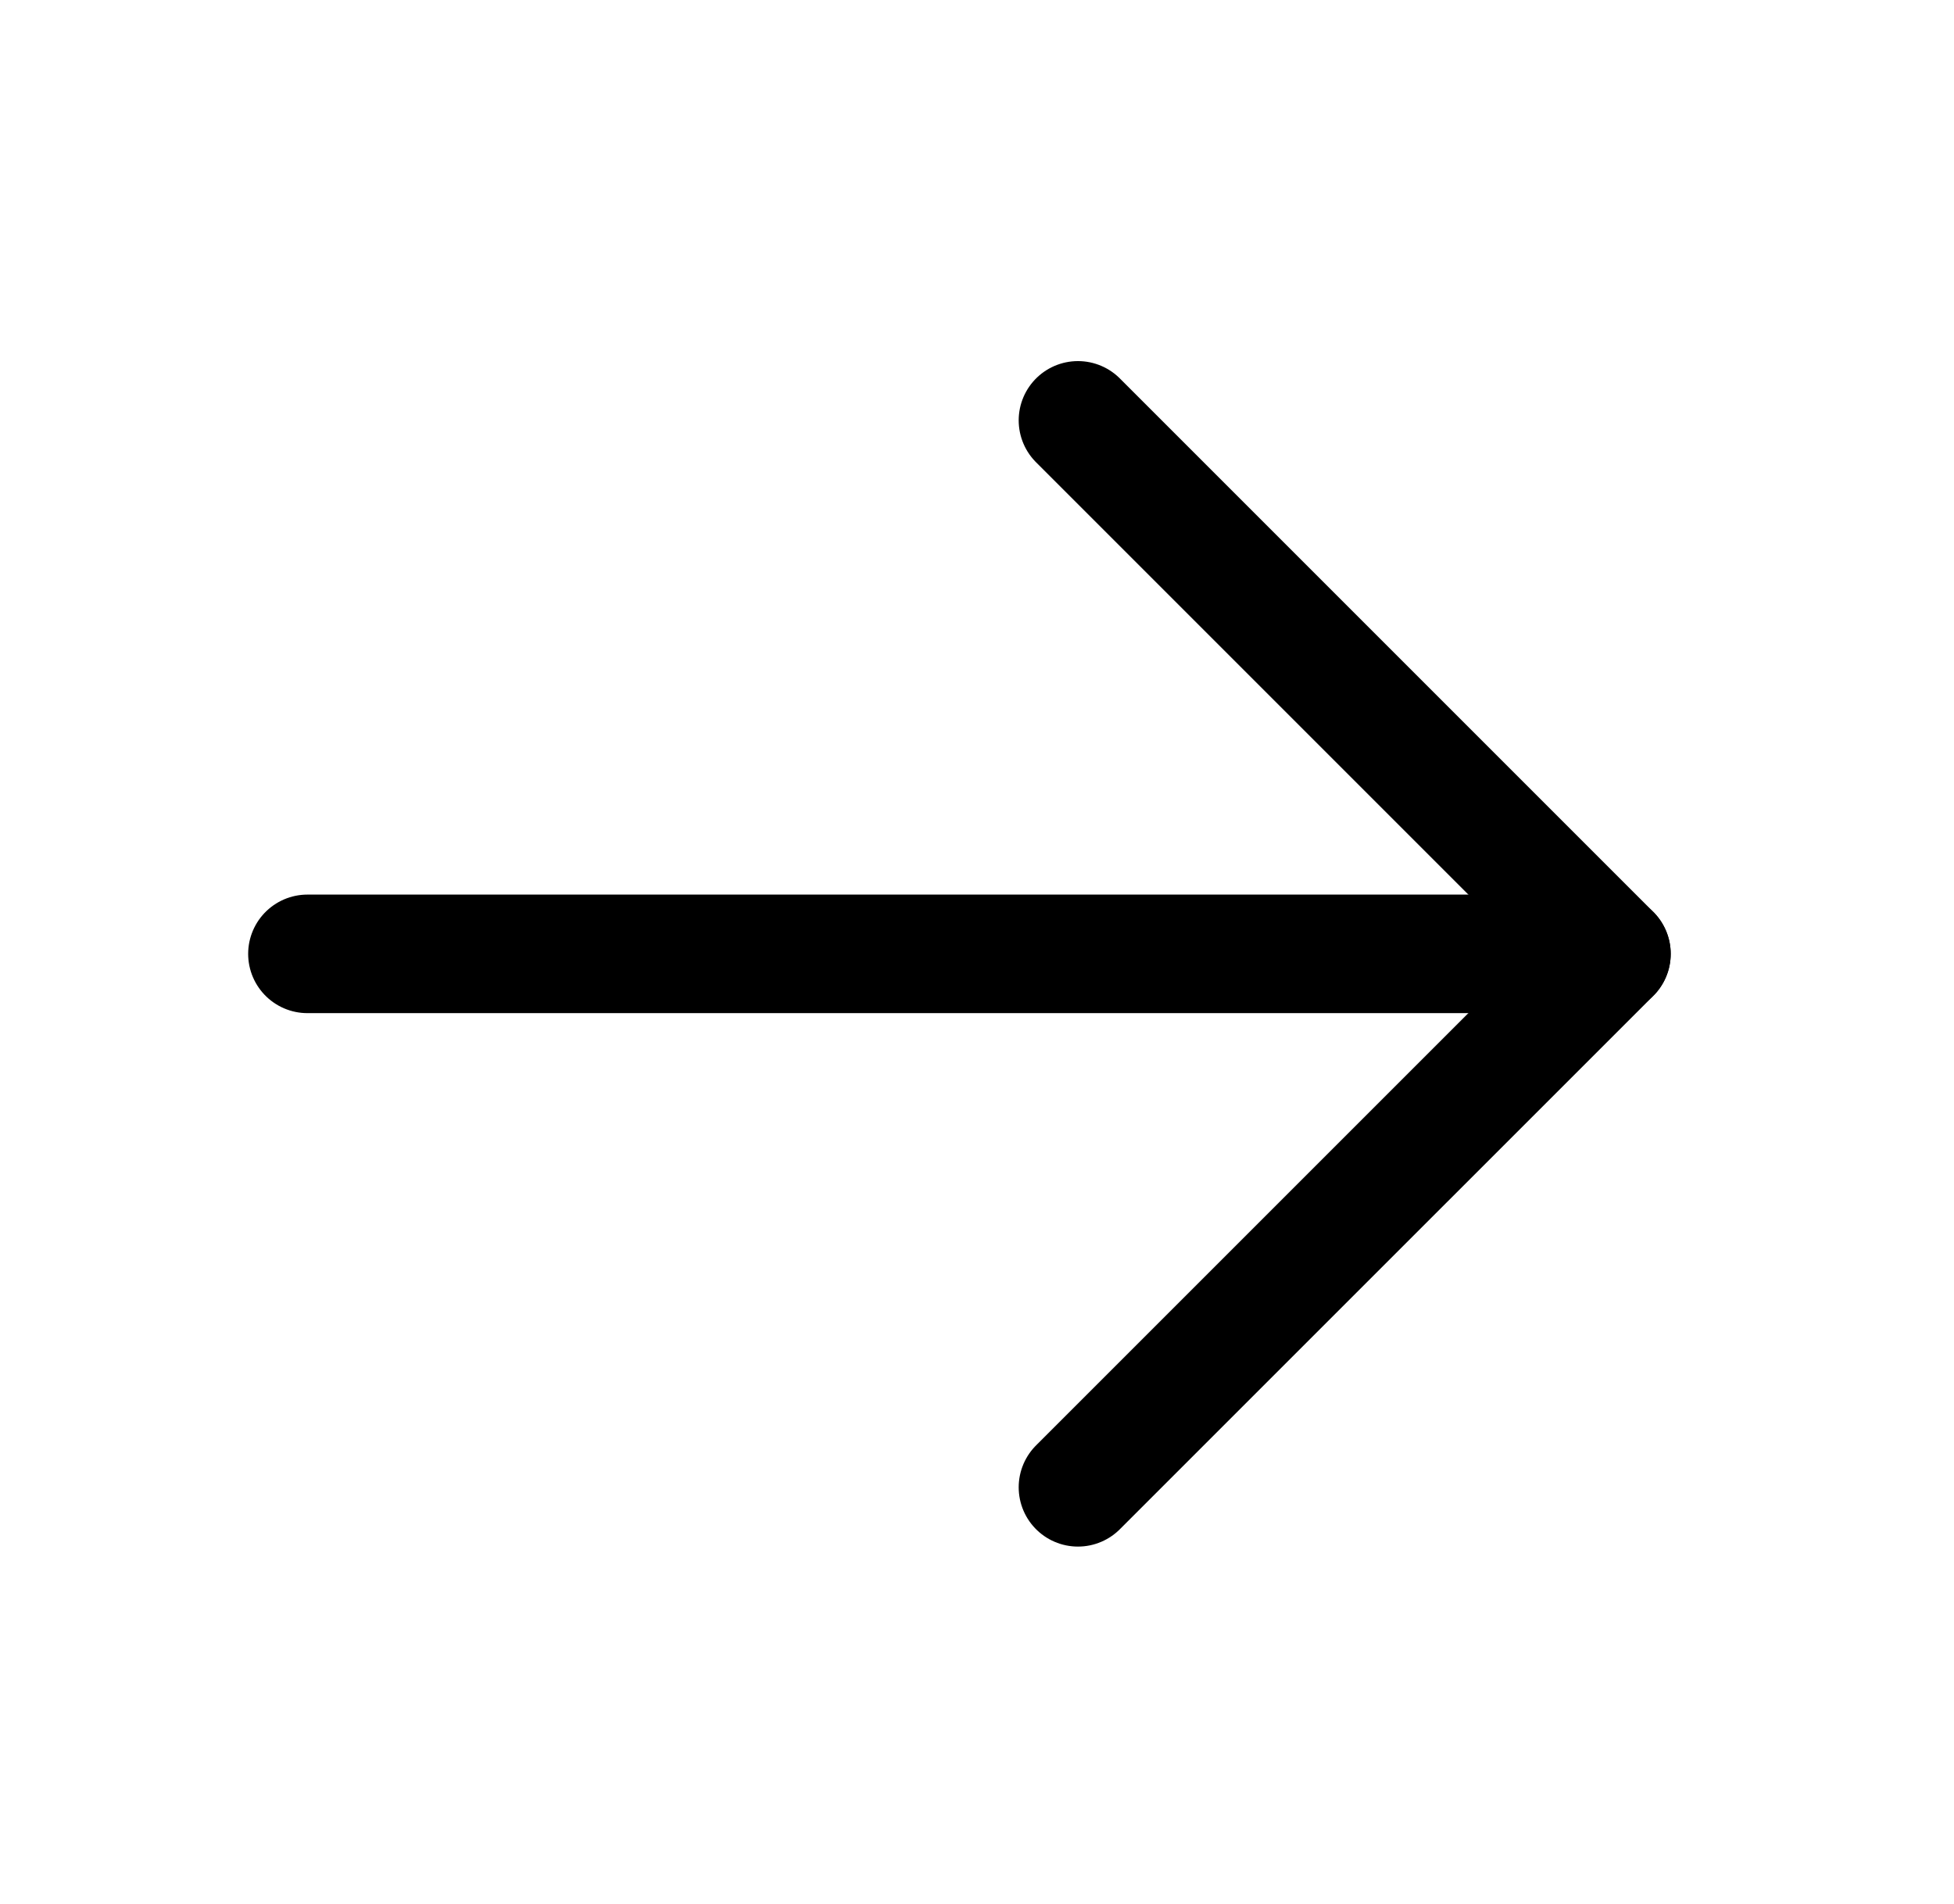
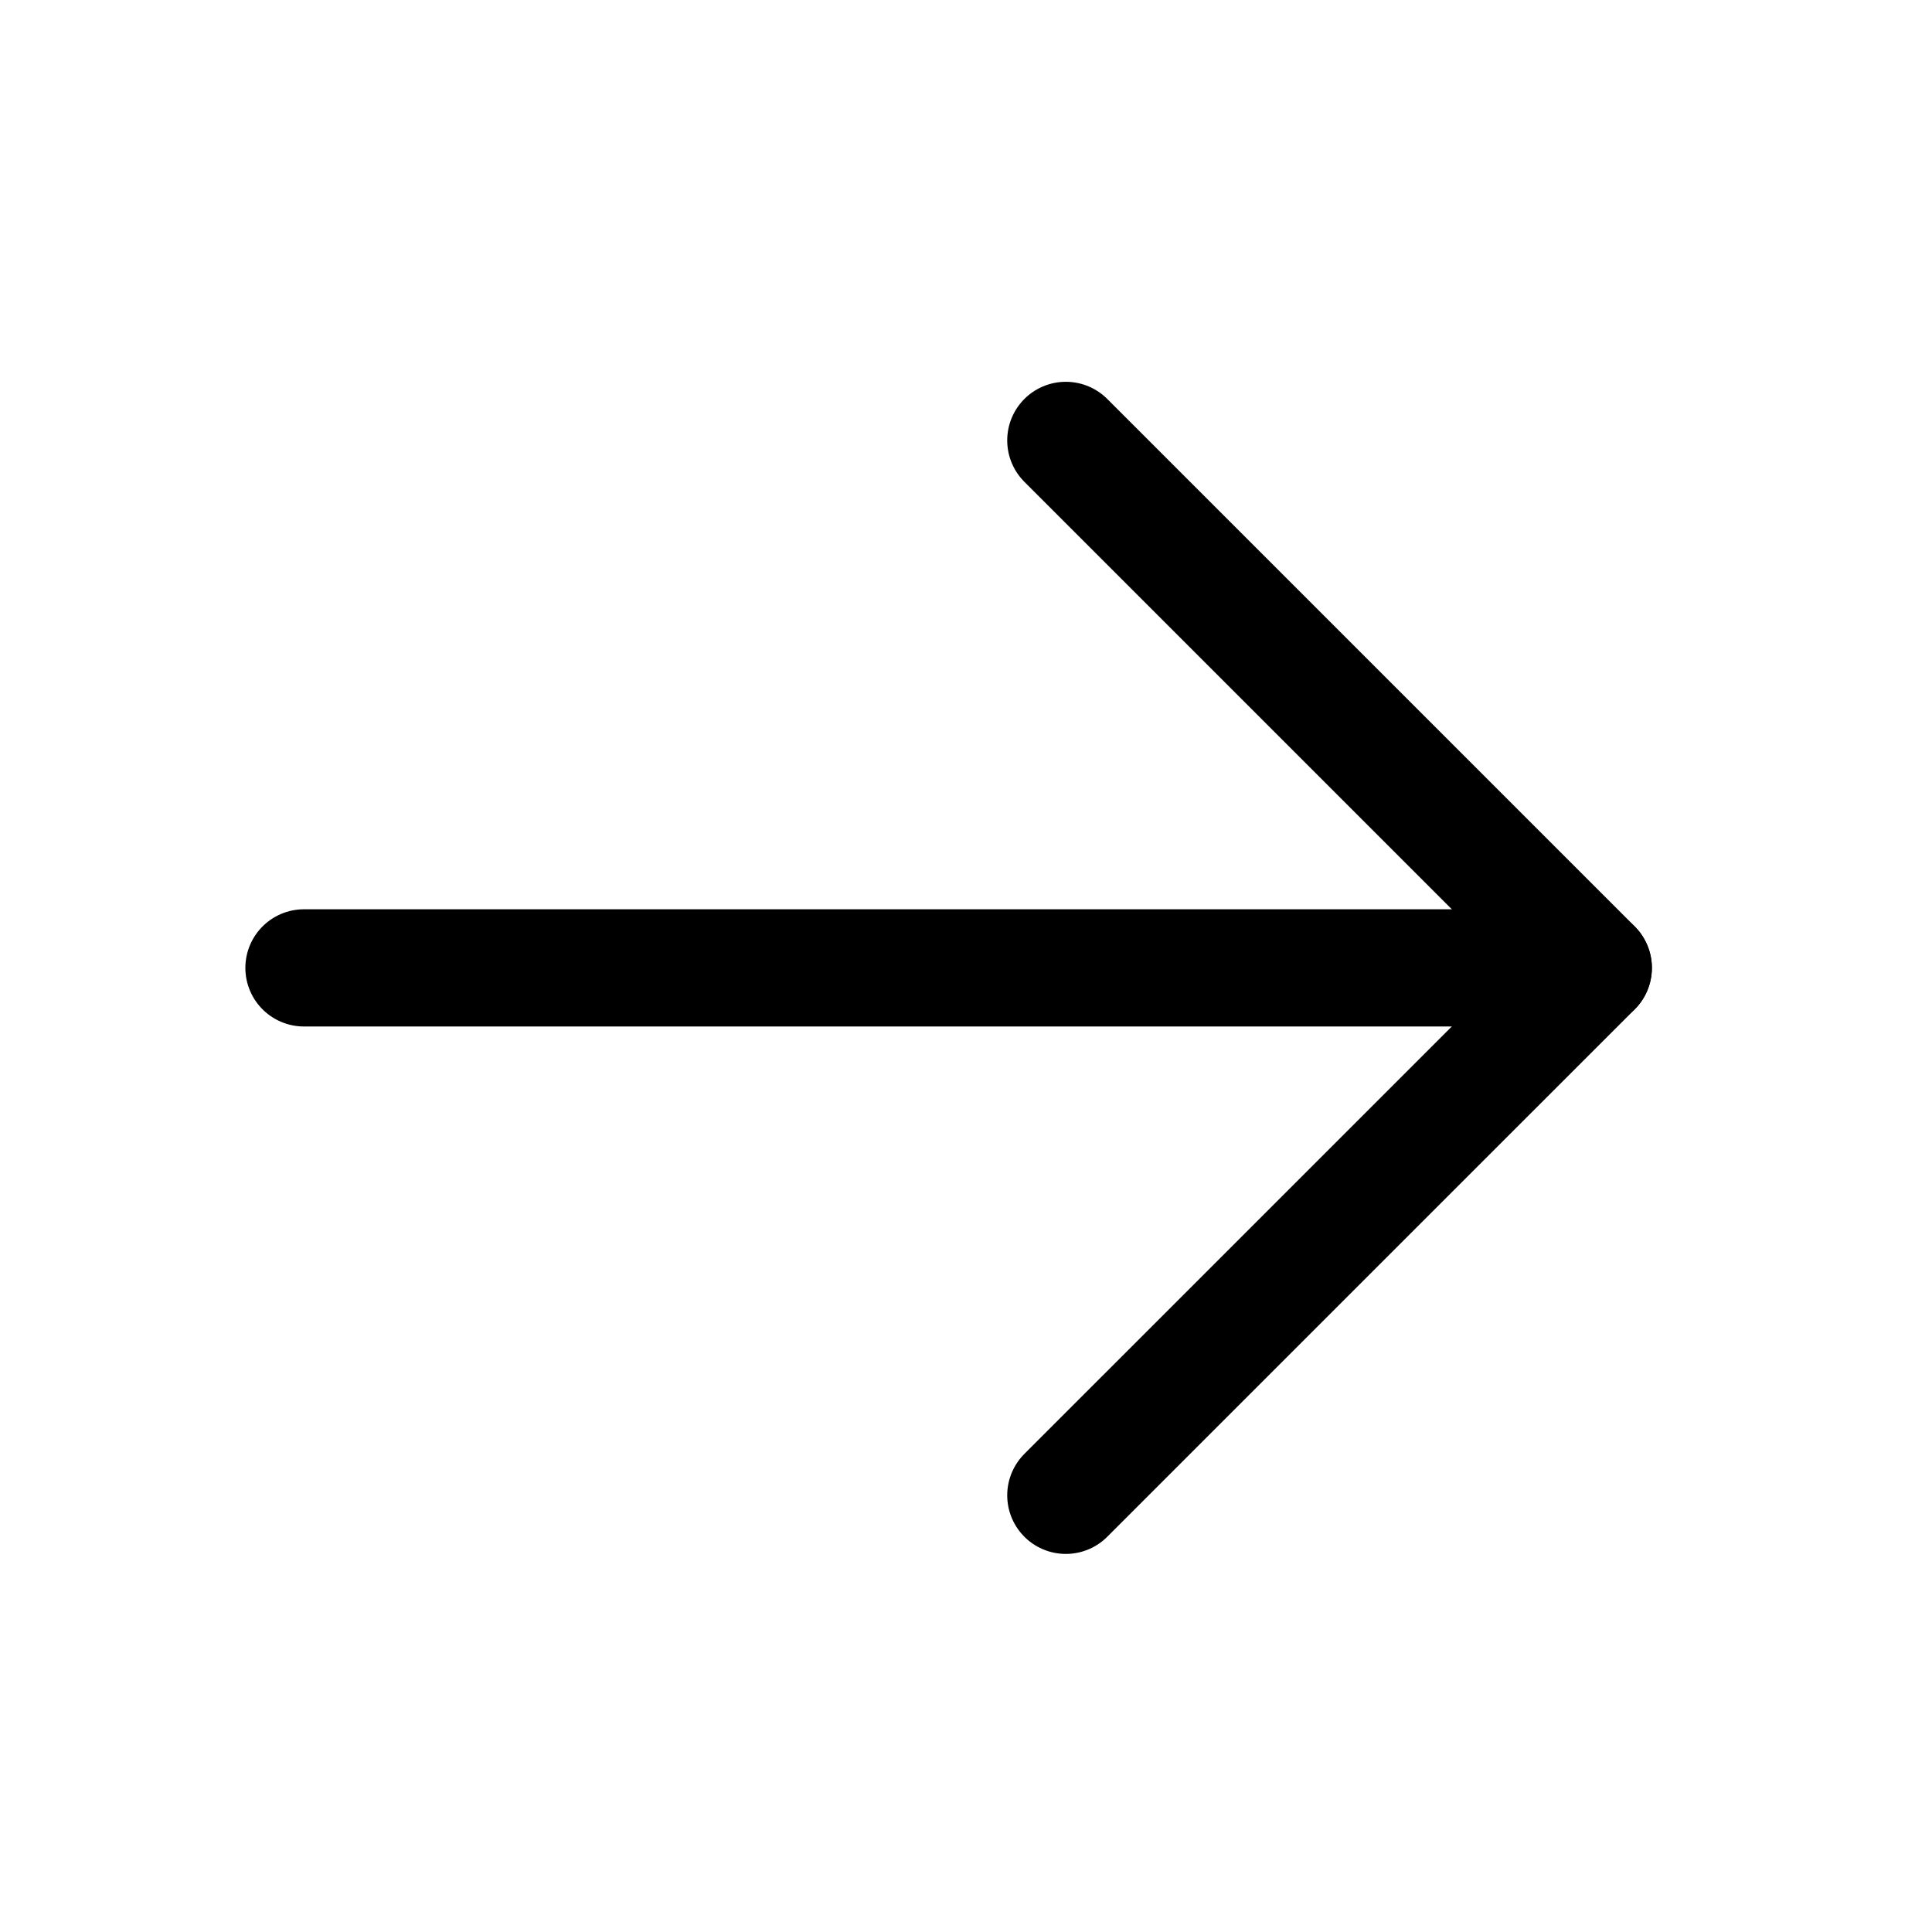
- <svg xmlns="http://www.w3.org/2000/svg" width="39" height="38" viewBox="0 0 39 38" fill="none">
+ <svg xmlns="http://www.w3.org/2000/svg" width="60" height="60" viewBox="0 0 39 38" fill="none">
  <path d="M6.136 19.038H32.162" stroke="black" stroke-width="2.366" stroke-linecap="round" stroke-linejoin="round" />
  <path d="M21.515 8.39L32.163 19.038L21.515 29.685" stroke="black" stroke-width="2.366" stroke-linecap="round" stroke-linejoin="round" />
</svg>
